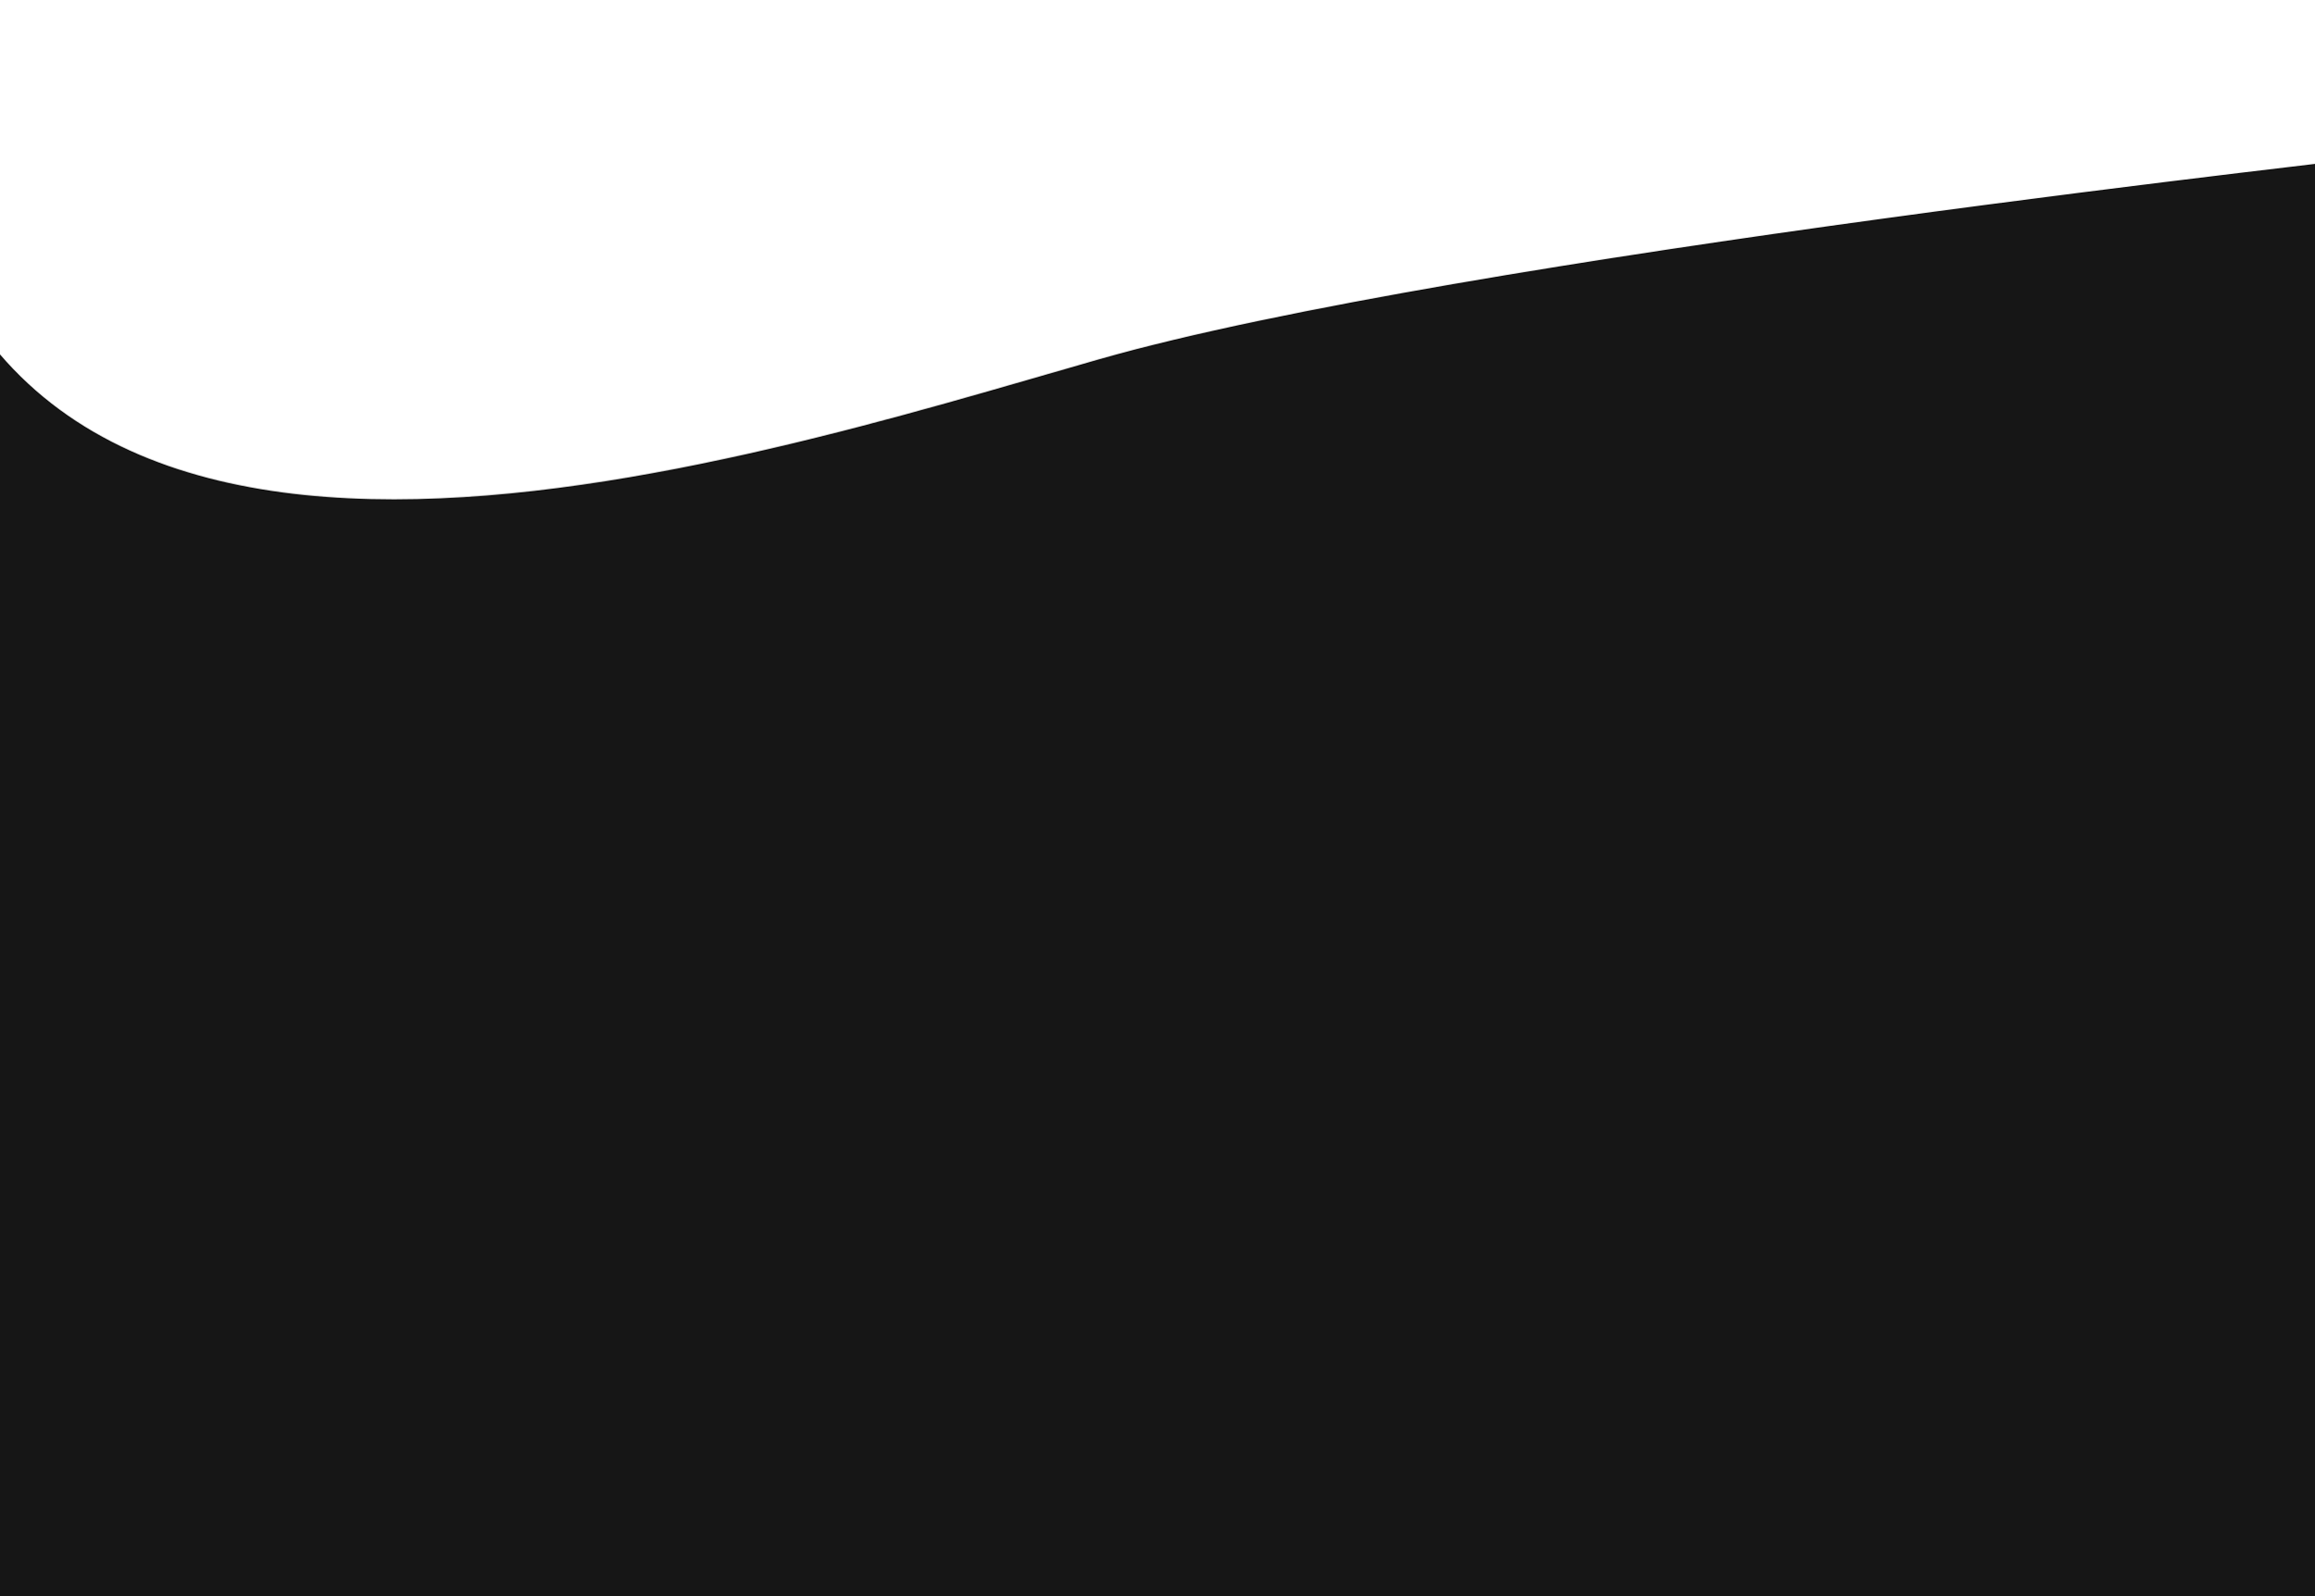
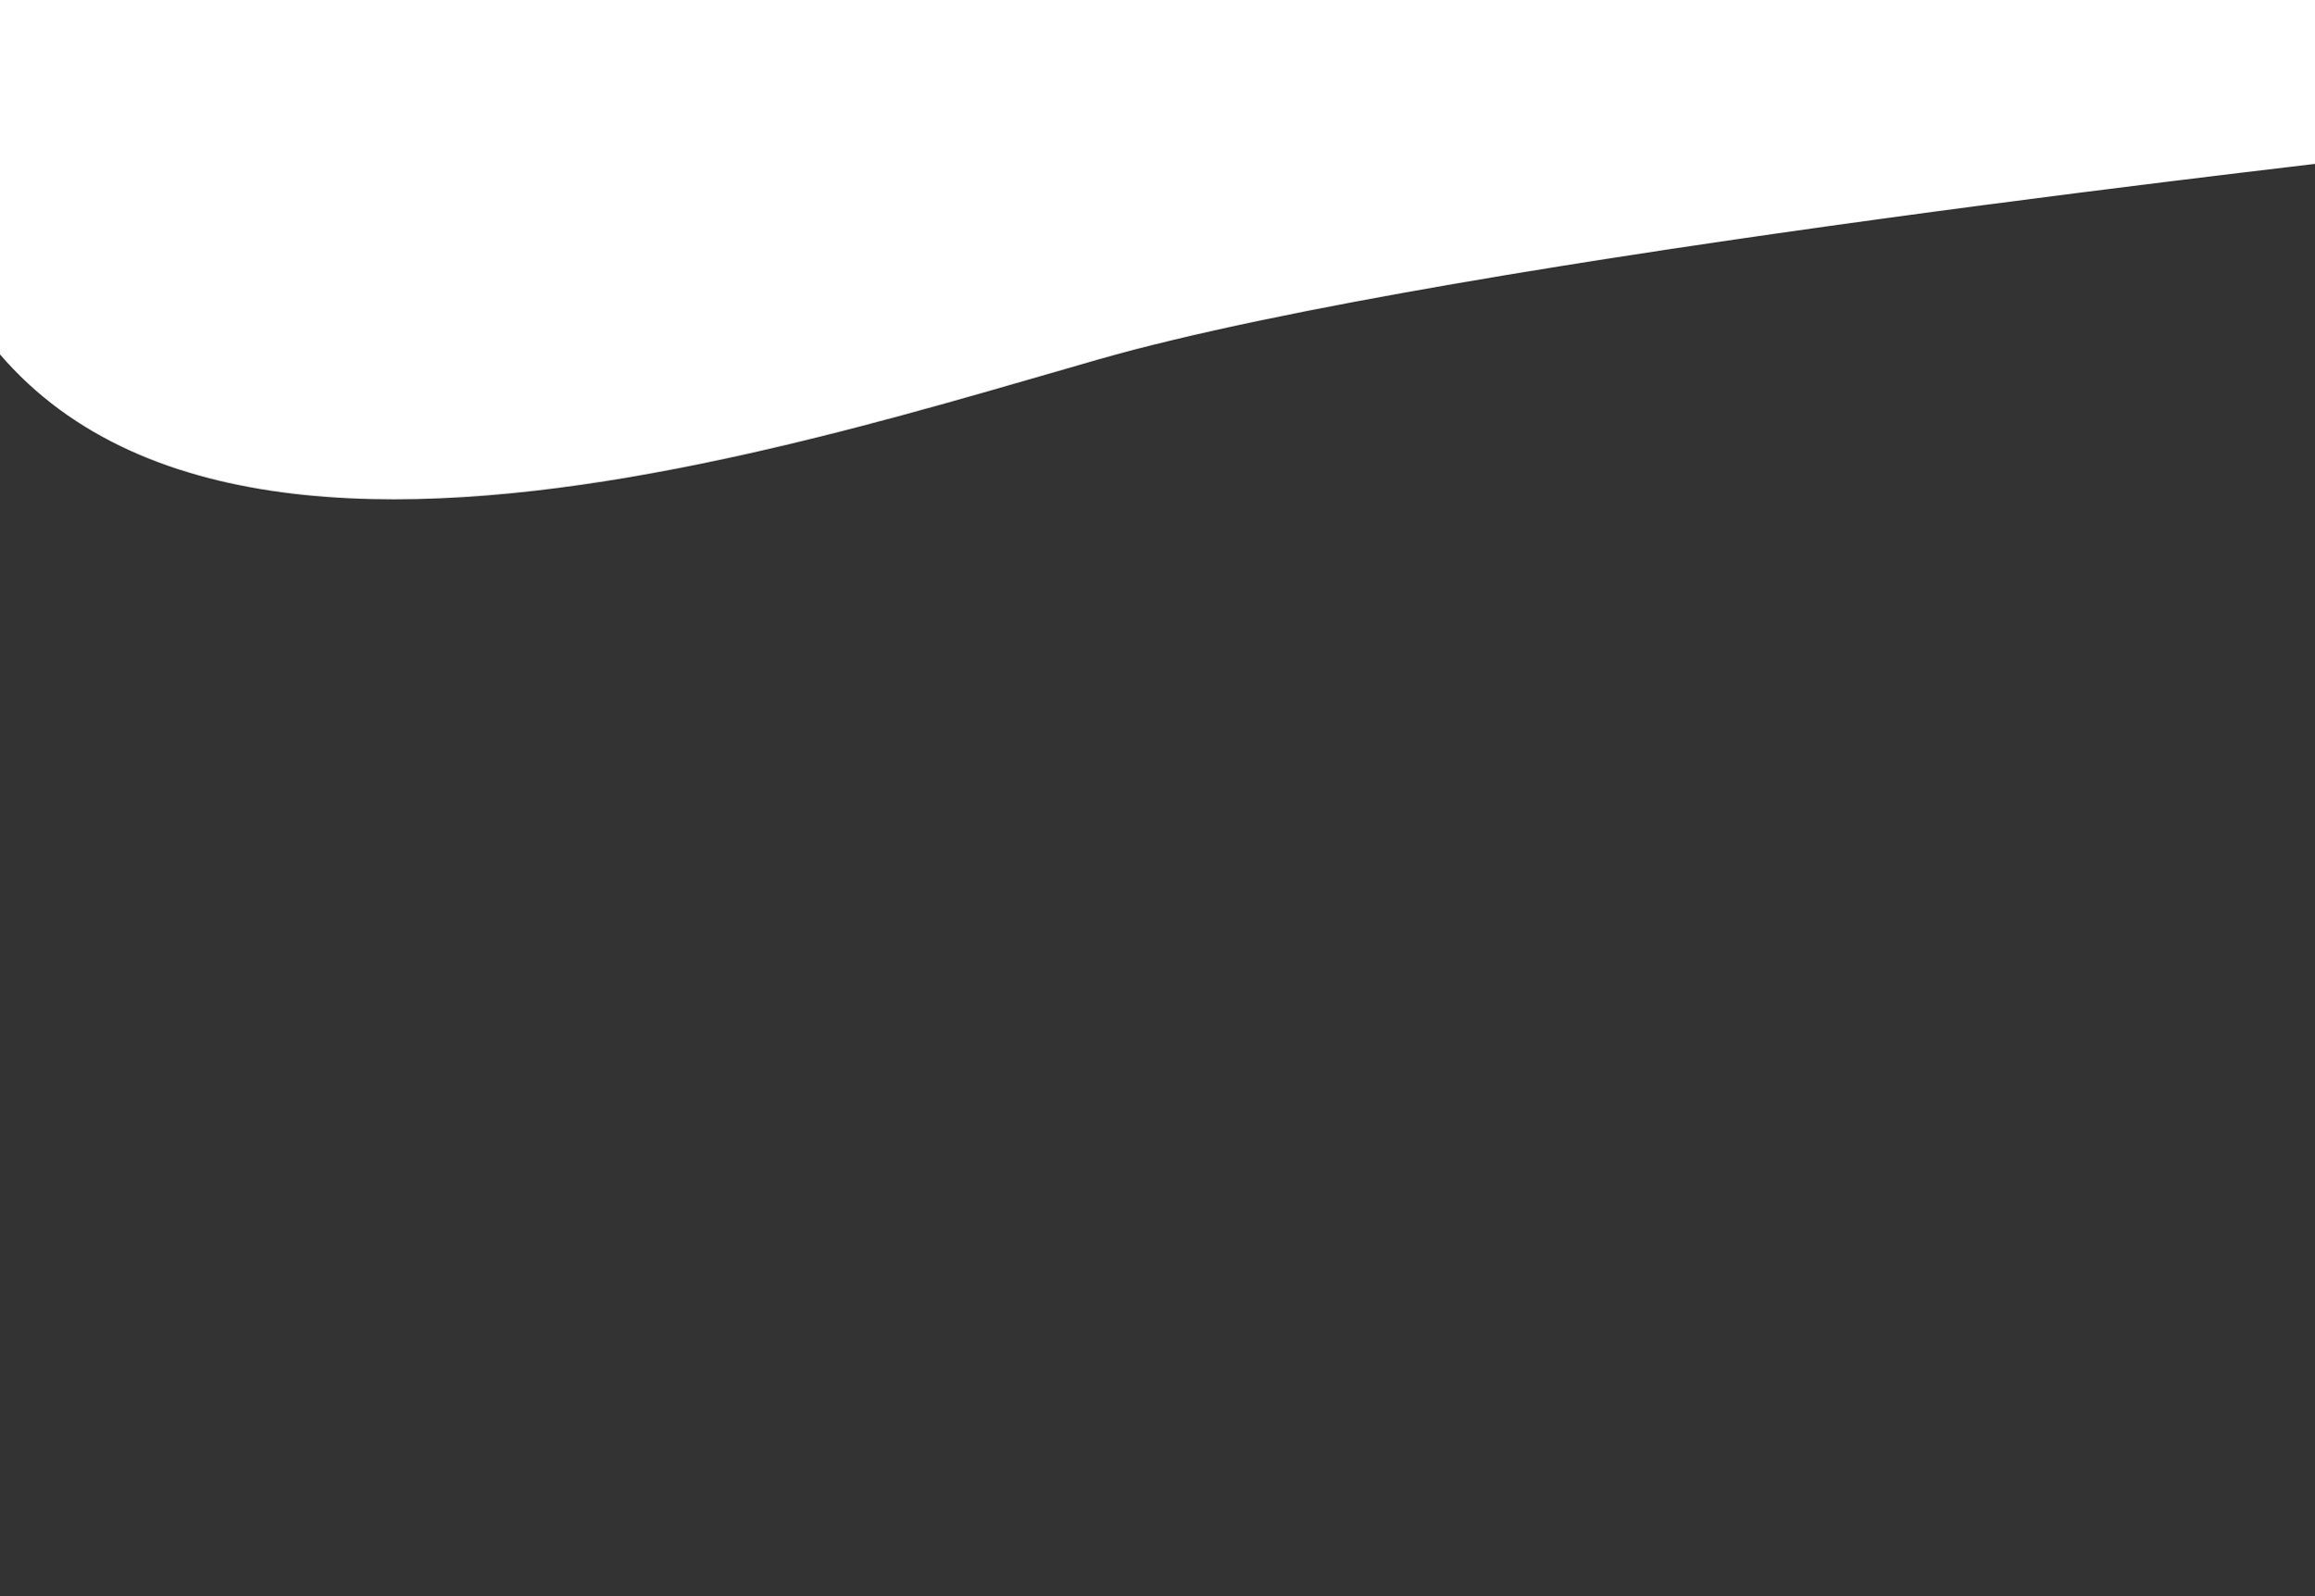
<svg xmlns="http://www.w3.org/2000/svg" width="580" height="400">
  <g>
    <rect fill="#ffffff" id="canvas_background" height="402" width="582" y="-1" x="-1" />
  </g>
  <g>
    <path id="svg_2" d="m-24.5,21.453" opacity="0.5" fill-opacity="null" stroke-opacity="null" stroke-width="1.5" stroke="#000" fill="#fff" />
    <path id="svg_11" d="m581.5,58.453" opacity="0.5" fill-opacity="null" stroke-opacity="null" stroke-width="1.5" stroke="#000000" fill="#ffffff" />
-     <path id="svg_18" d="m-21.5,24.453c17,150 205,88 296,62c91,-26 325,-51 324.5,-51.453c0.5,0.453 0.5,382.453 0,382c0.5,0.453 -618.5,-3.547 -618,-4c-0.5,0.453 -29.5,-390.547 -2.5,-388.547z" stroke-width="7.5" stroke="#ffffff" fill="#161616" />
+     <path id="svg_18" d="m-21.5,24.453c17,150 205,88 296,62c91,-26 325,-51 324.5,-51.453c0.5,0.453 0.5,382.453 0,382c0.5,0.453 -618.5,-3.547 -618,-4c-0.5,0.453 -29.5,-390.547 -2.5,-388.547z" stroke-width="7.5" stroke="#ffffff" fill="#333333" />
  </g>
</svg>
